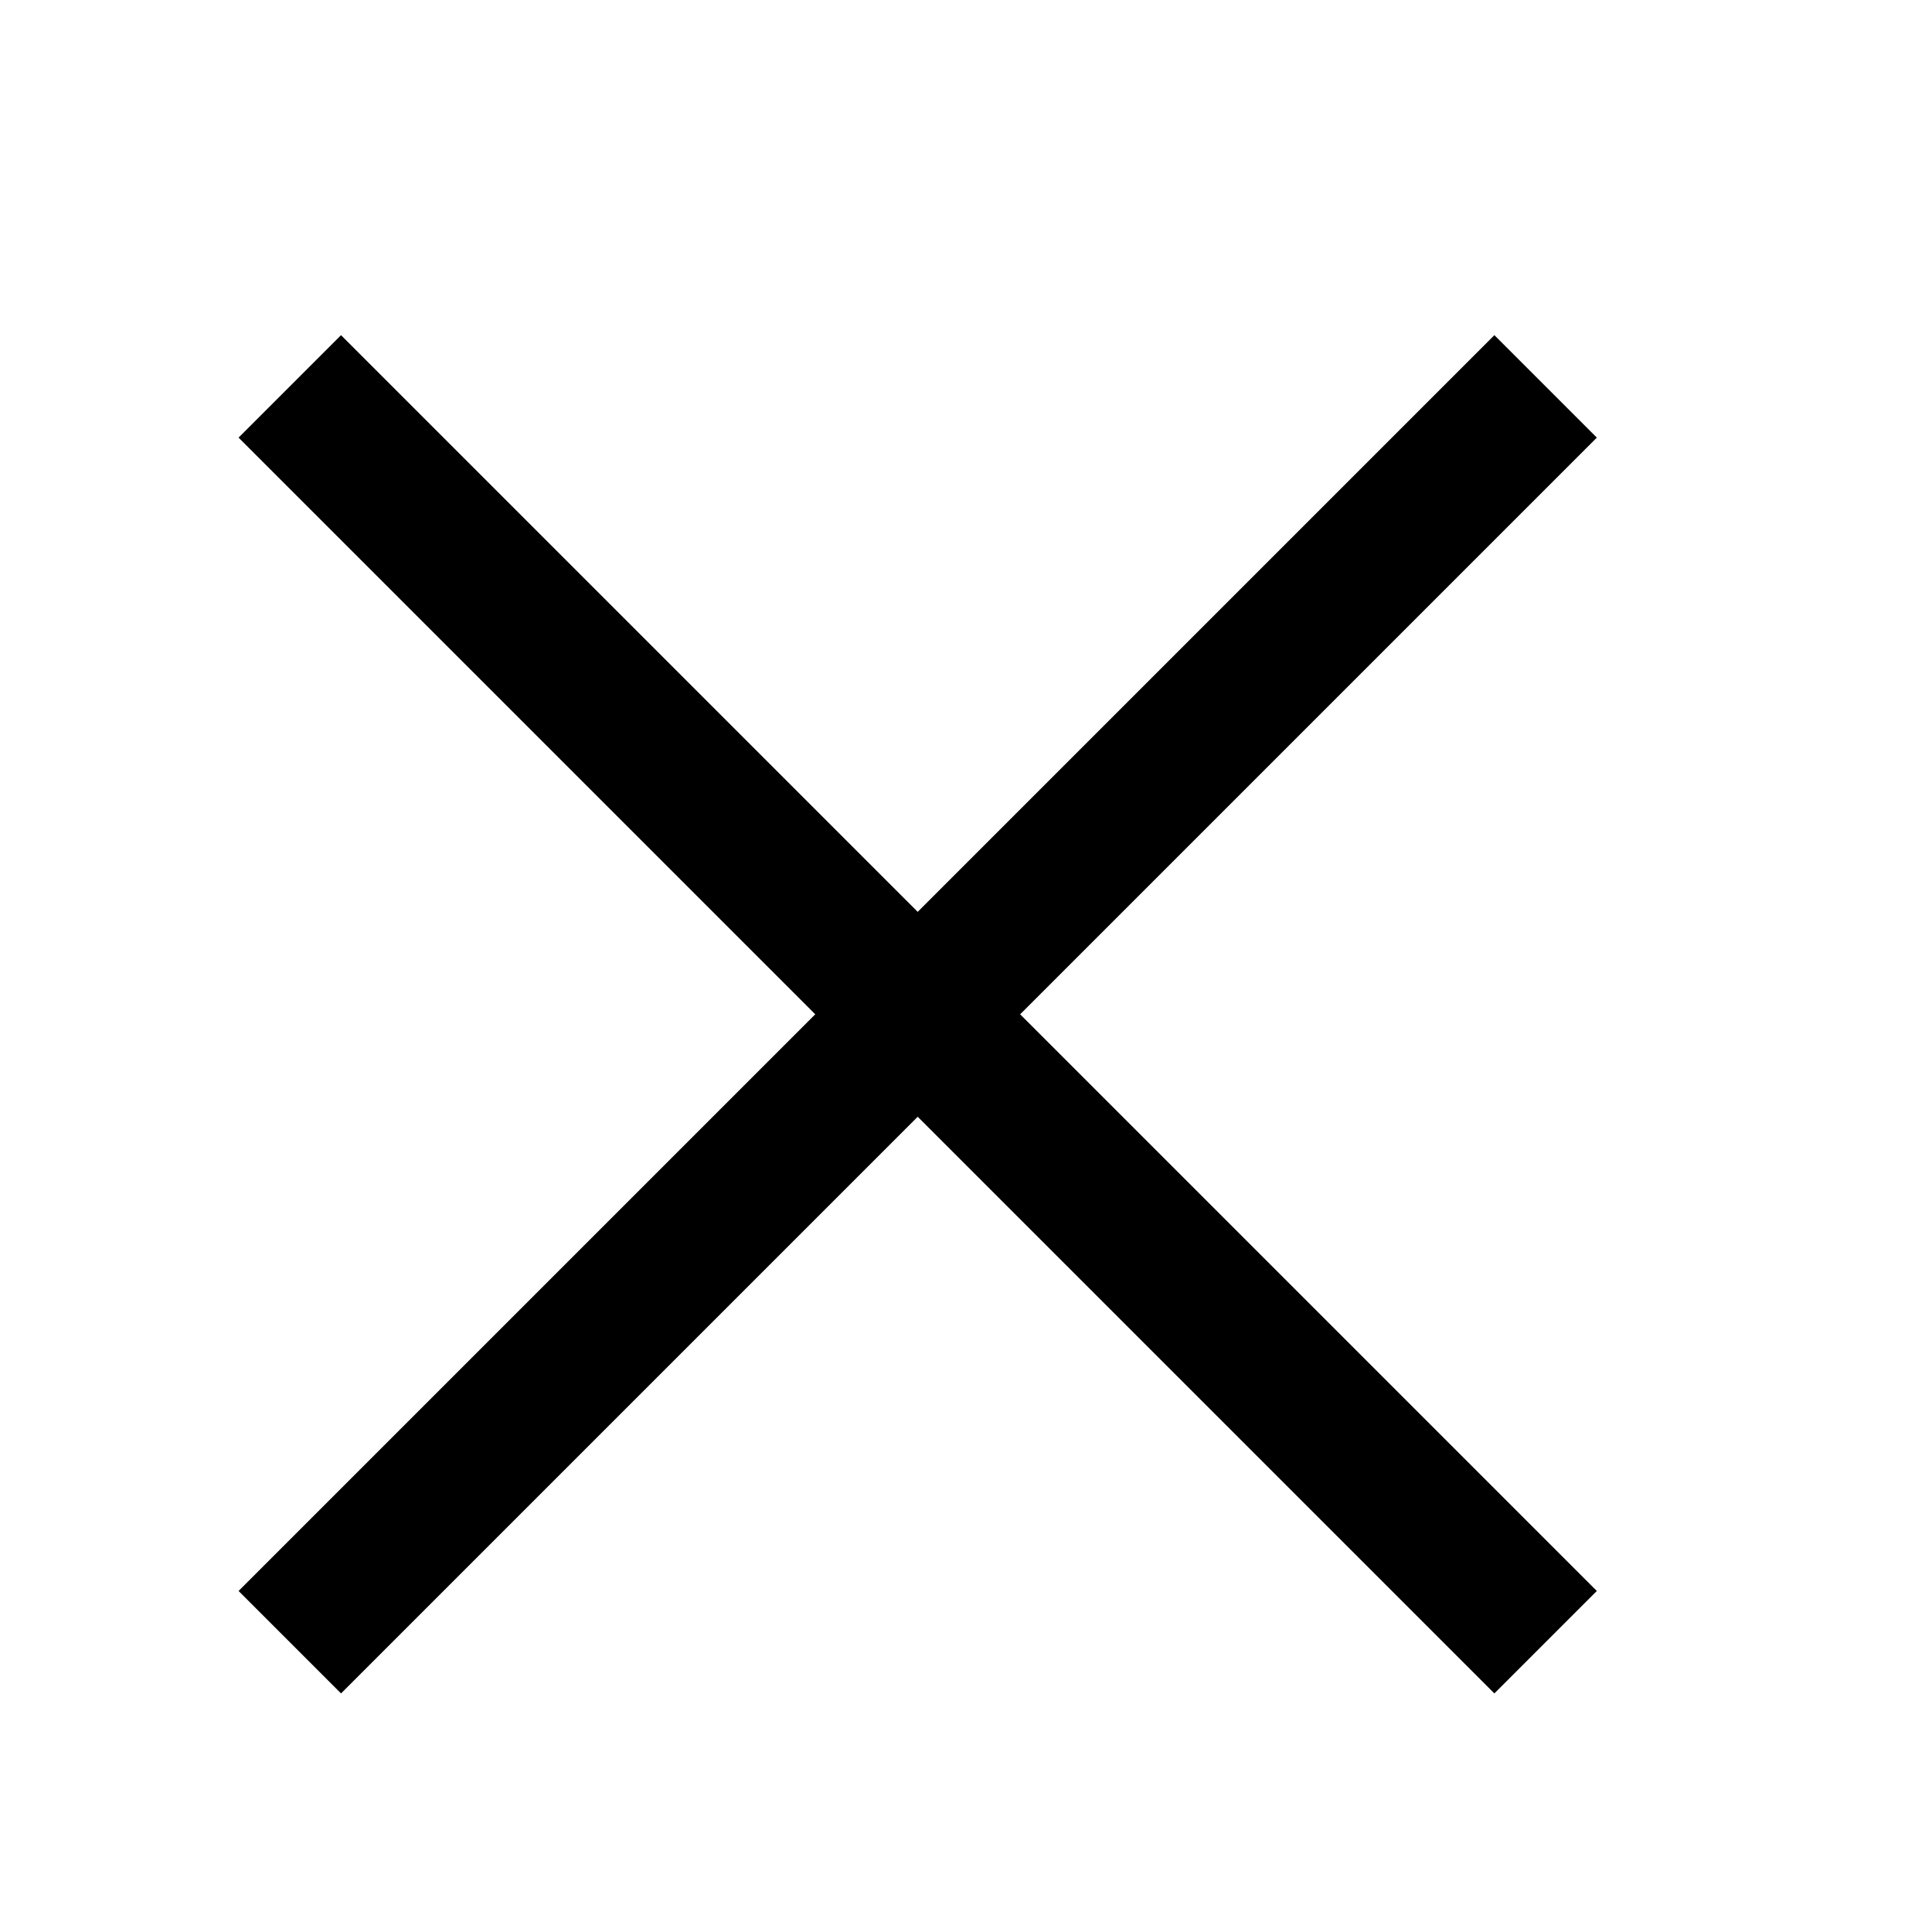
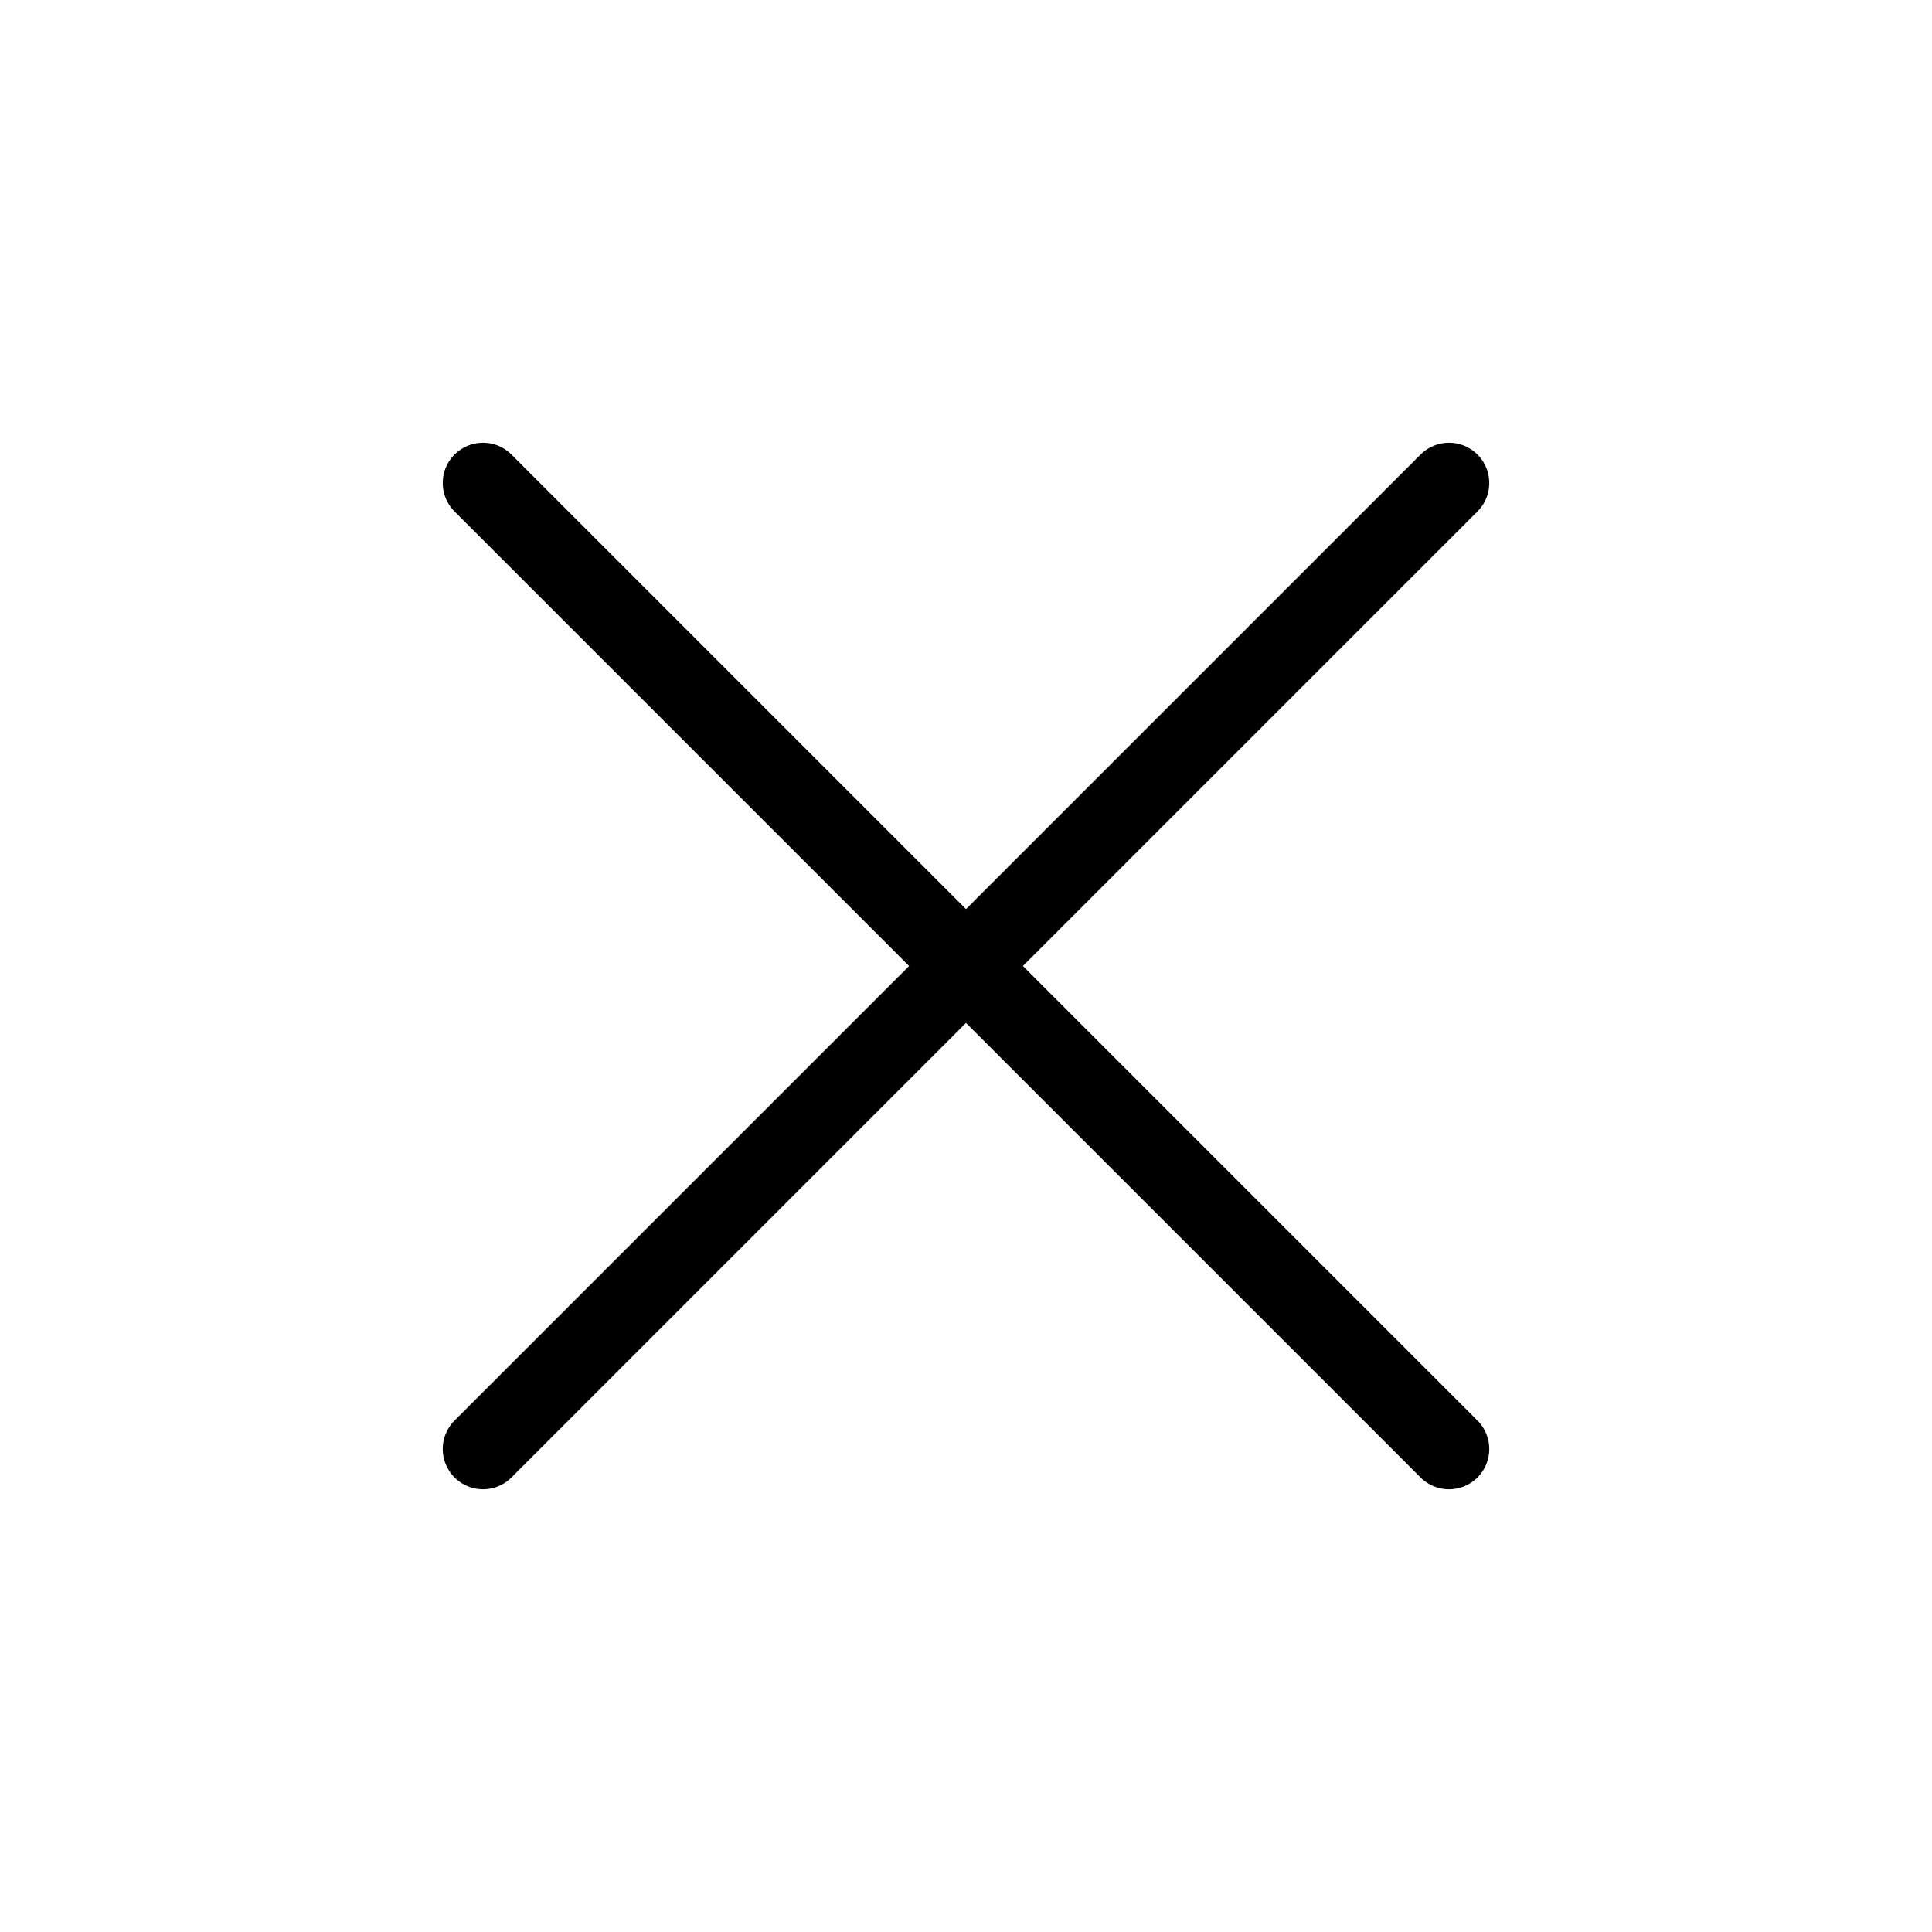
- <svg xmlns="http://www.w3.org/2000/svg" version="1.1" width="24" height="24" viewBox="2 2 20 20" enable-background="new 0 0 24.00 24.00" xml:space="preserve" id="svg4">
-   <defs id="defs8" />
-   <path style="fill:none;fill-rule:evenodd;stroke:#000000;stroke-width:1.5;stroke-linecap:butt;stroke-linejoin:miter;stroke-opacity:1;stroke-miterlimit:4;stroke-dasharray:none" d="M 18,6 5,19" id="path834" />
-   <path style="fill:none;fill-rule:evenodd;stroke:#000000;stroke-width:1.5;stroke-linecap:butt;stroke-linejoin:miter;stroke-opacity:1;stroke-miterlimit:4;stroke-dasharray:none" d="M 5,6 18,19" id="path836" />
+ <svg xmlns="http://www.w3.org/2000/svg" width="24" height="24" viewBox="0 0 24 24">
+   <path fill="none" stroke="#000000" stroke-linecap="round" stroke-linejoin="round" stroke-width="1" d="M18 6L6 18m12 0L6 6" />
</svg>
